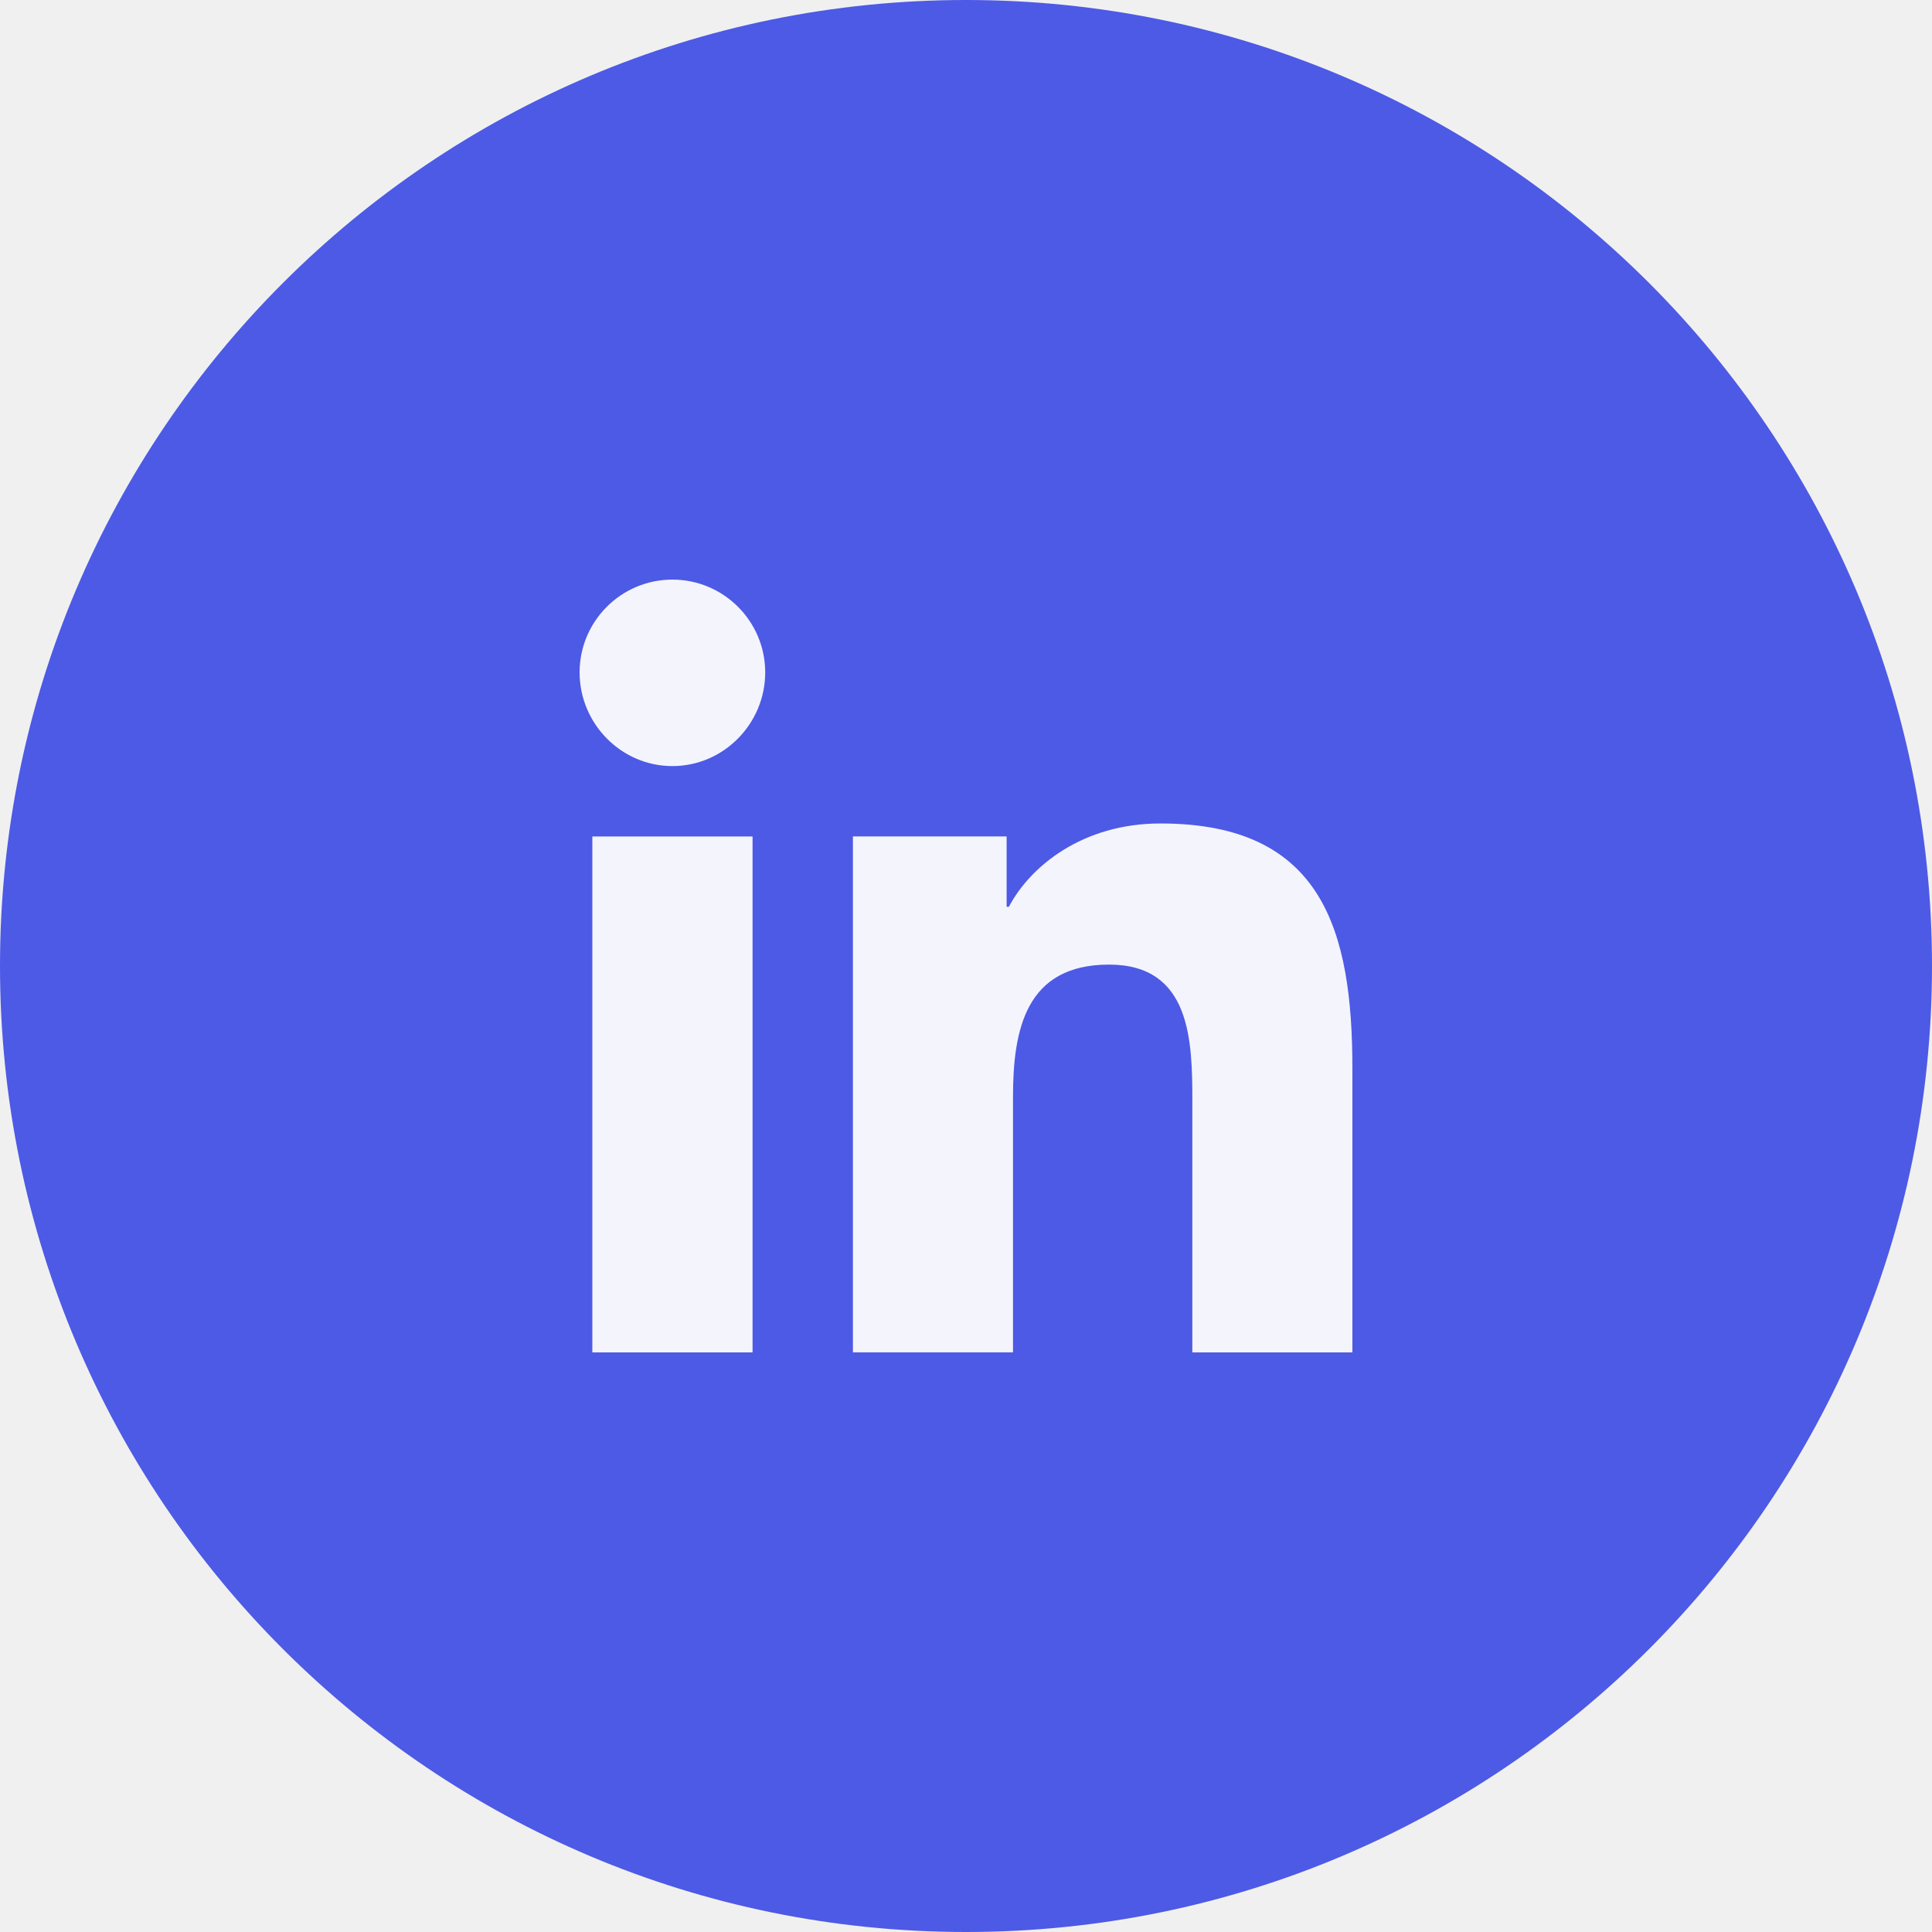
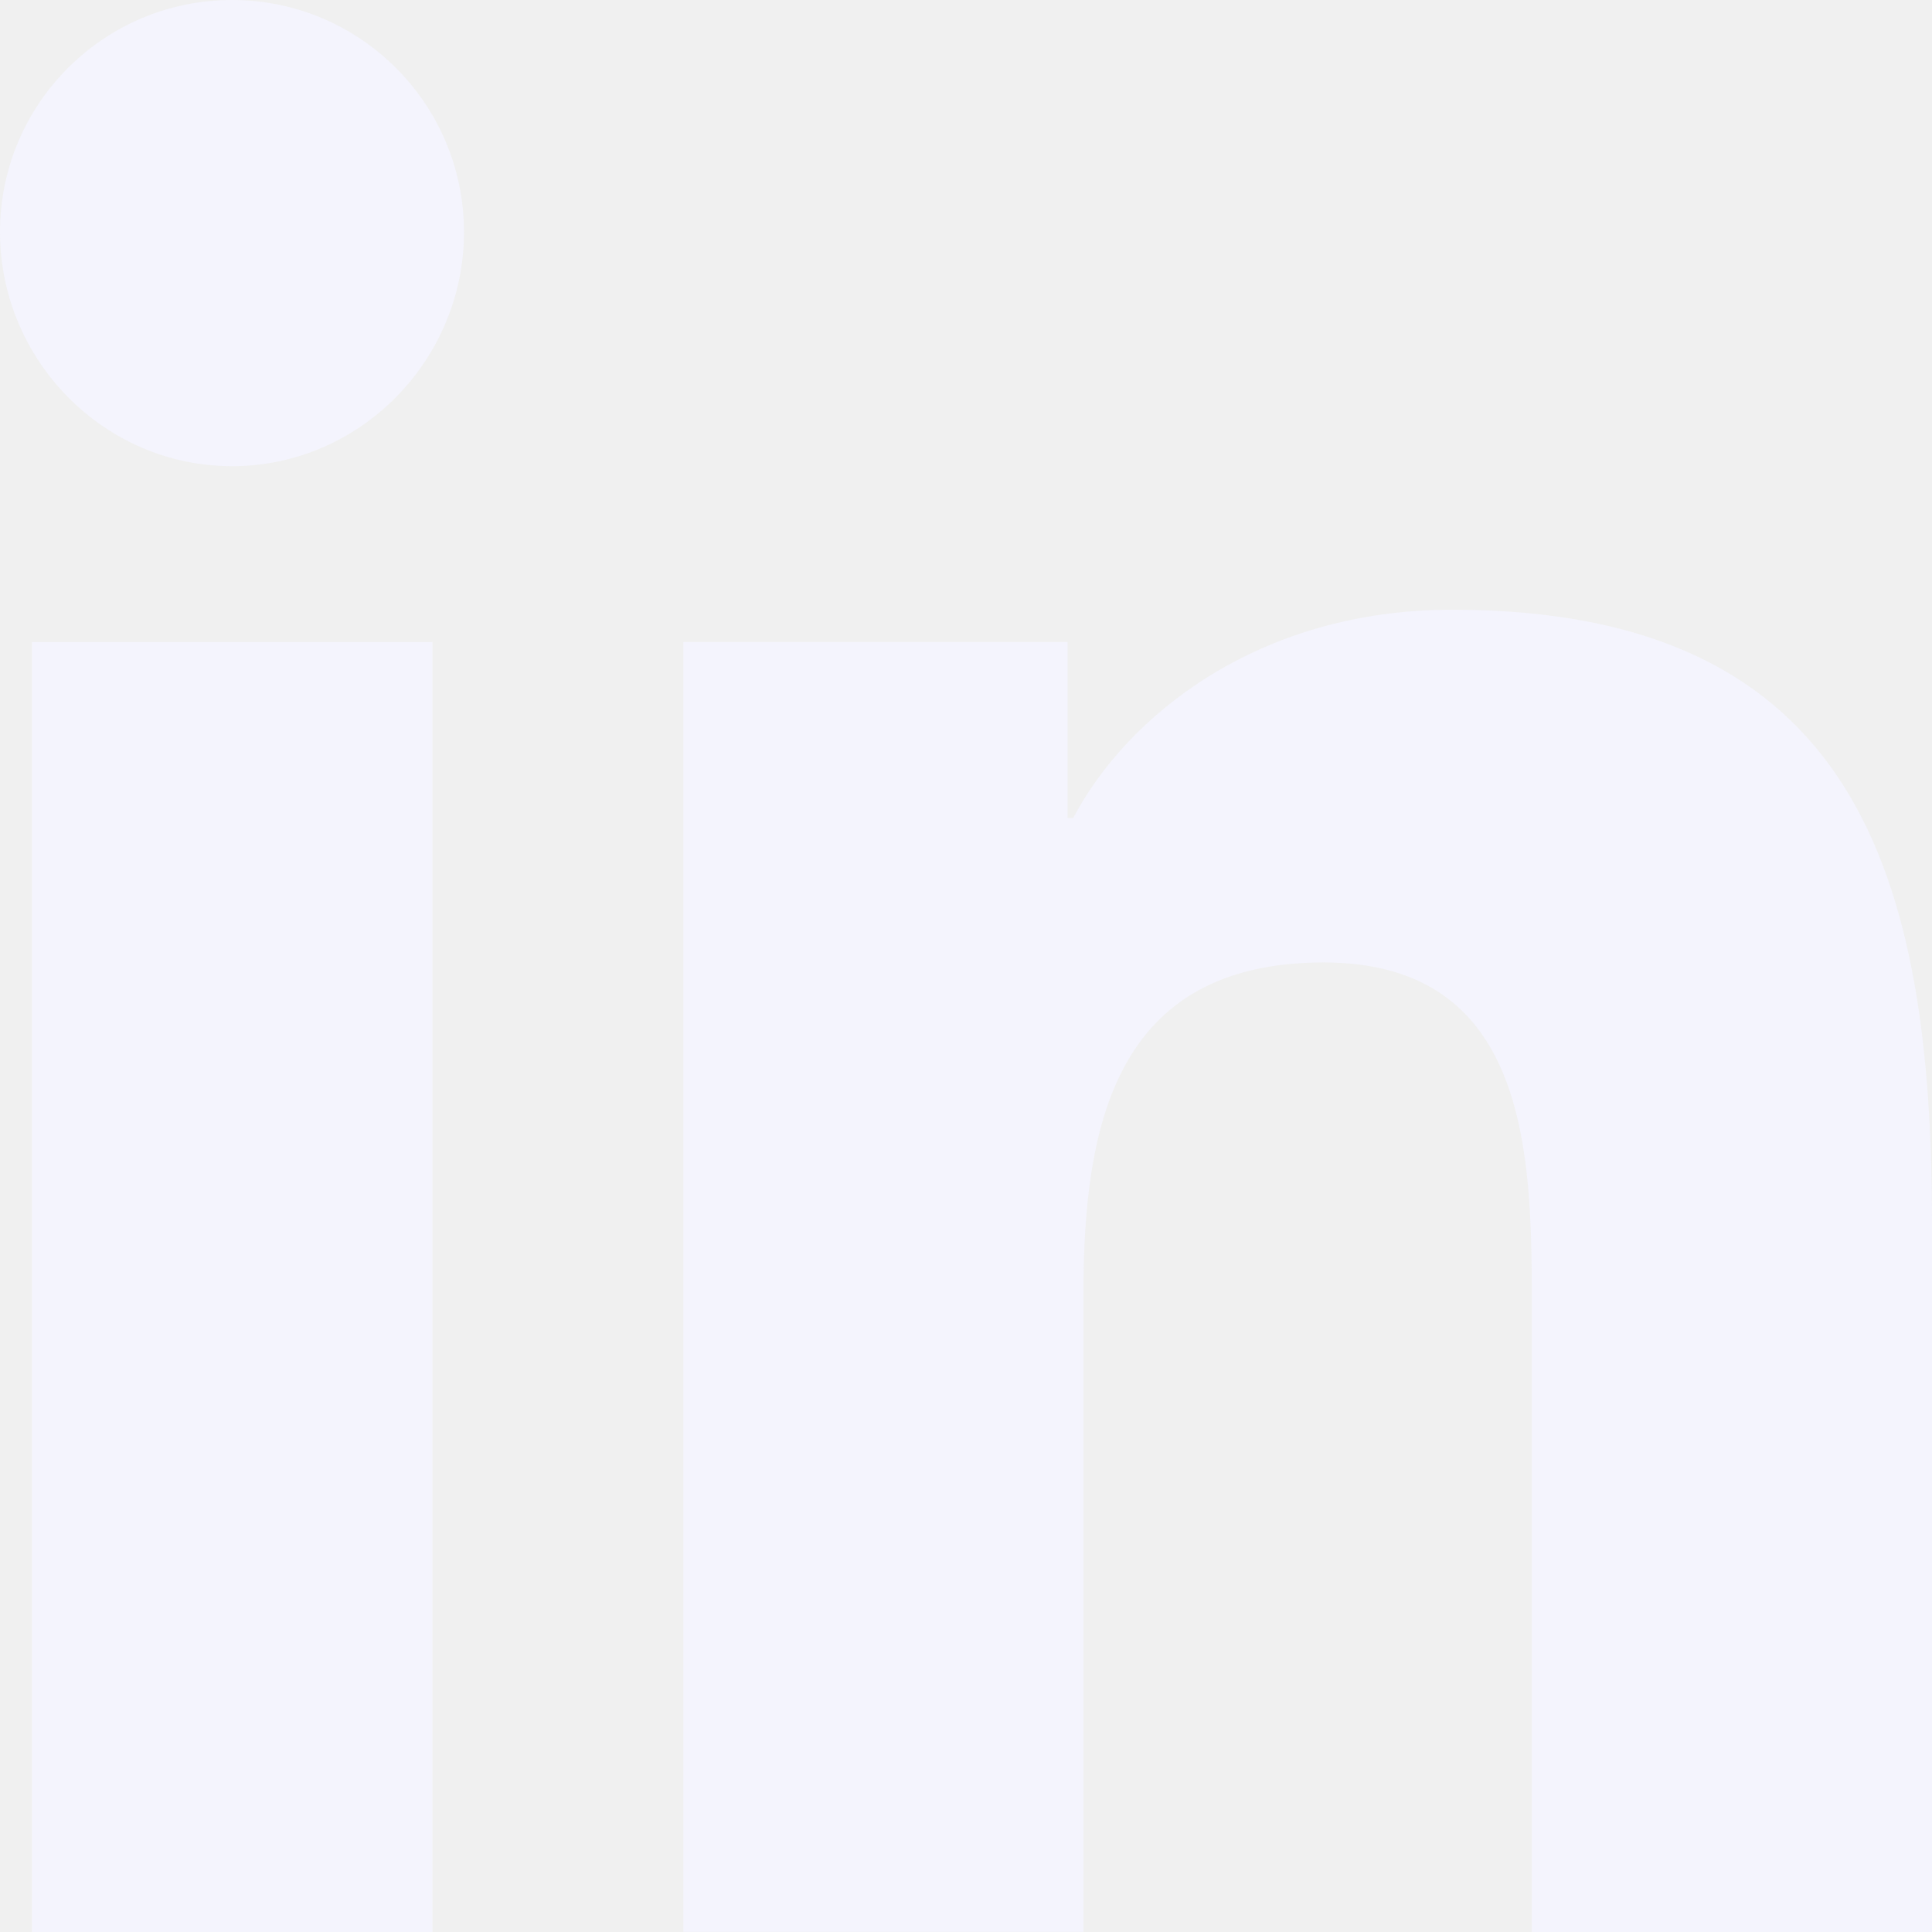
- <svg xmlns="http://www.w3.org/2000/svg" width="40" height="40" viewBox="0 0 40 40" fill="none">
-   <path d="M40 20C40 25.523 37.761 30.523 34.142 34.142C30.523 37.761 25.523 40 20 40C14.477 40 9.477 37.761 5.858 34.142C2.239 30.523 0 25.523 0 20C0 14.477 2.239 9.477 5.858 5.858C9.477 2.239 14.477 -6.10352e-05 20 -6.10352e-05C25.523 -6.10352e-05 30.523 2.239 34.142 5.858C37.761 9.477 40 14.477 40 20Z" fill="#4D5AE5" />
-   <g clip-path="url(#clip0_800728_164)">
-     <path d="M27.996 28V27.999H28V22.131C28 19.261 27.382 17.049 24.026 17.049C22.413 17.049 21.33 17.935 20.888 18.774H20.841V17.317H17.659V27.999H20.973V22.71C20.973 21.317 21.237 19.971 22.961 19.971C24.661 19.971 24.686 21.56 24.686 22.799V28H27.996Z" fill="#F4F4FD" />
-     <path d="M12.264 17.318H15.581V28H12.264V17.318Z" fill="#F4F4FD" />
-     <path d="M13.921 12C12.861 12 12 12.861 12 13.921C12 14.982 12.861 15.861 13.921 15.861C14.982 15.861 15.843 14.982 15.843 13.921C15.842 12.861 14.981 12 13.921 12V12Z" fill="#F4F4FD" />
+ <svg xmlns="http://www.w3.org/2000/svg" width="24" height="24" id="icon-in" viewBox="0 0 24 24" fill="none">
+   <g clip-path="url(#clip0_800737_141)">
+     <path d="M23.994 24V23.999H24V15.197C24 10.891 23.073 7.574 18.039 7.574C15.619 7.574 13.995 8.902 13.332 10.161H13.262V7.976H8.489V23.999H13.459V16.065C13.459 13.976 13.855 11.956 16.442 11.956C18.991 11.956 19.029 14.34 19.029 16.199V24H23.994Z" fill="#F4F4FD" />
+     <path d="M0.396 7.977H5.372V24H0.396V7.977Z" fill="#F4F4FD" />
+     <path d="M2.882 0C1.291 0 3.05176e-05 1.291 3.05176e-05 2.882C3.05176e-05 4.473 1.291 5.791 2.882 5.791C4.473 5.791 5.764 4.473 5.764 2.882C5.763 1.291 4.472 0 2.882 0V0Z" fill="#F4F4FD" />
  </g>
  <defs>
-     <clipPath id="clip0_800728_164">
-       <rect width="16" height="16" fill="white" transform="translate(12.0001 11.9999)" />
+     <clipPath id="clip0_800737_141">
+       <rect width="24" height="24" fill="white" />
    </clipPath>
  </defs>
</svg>
